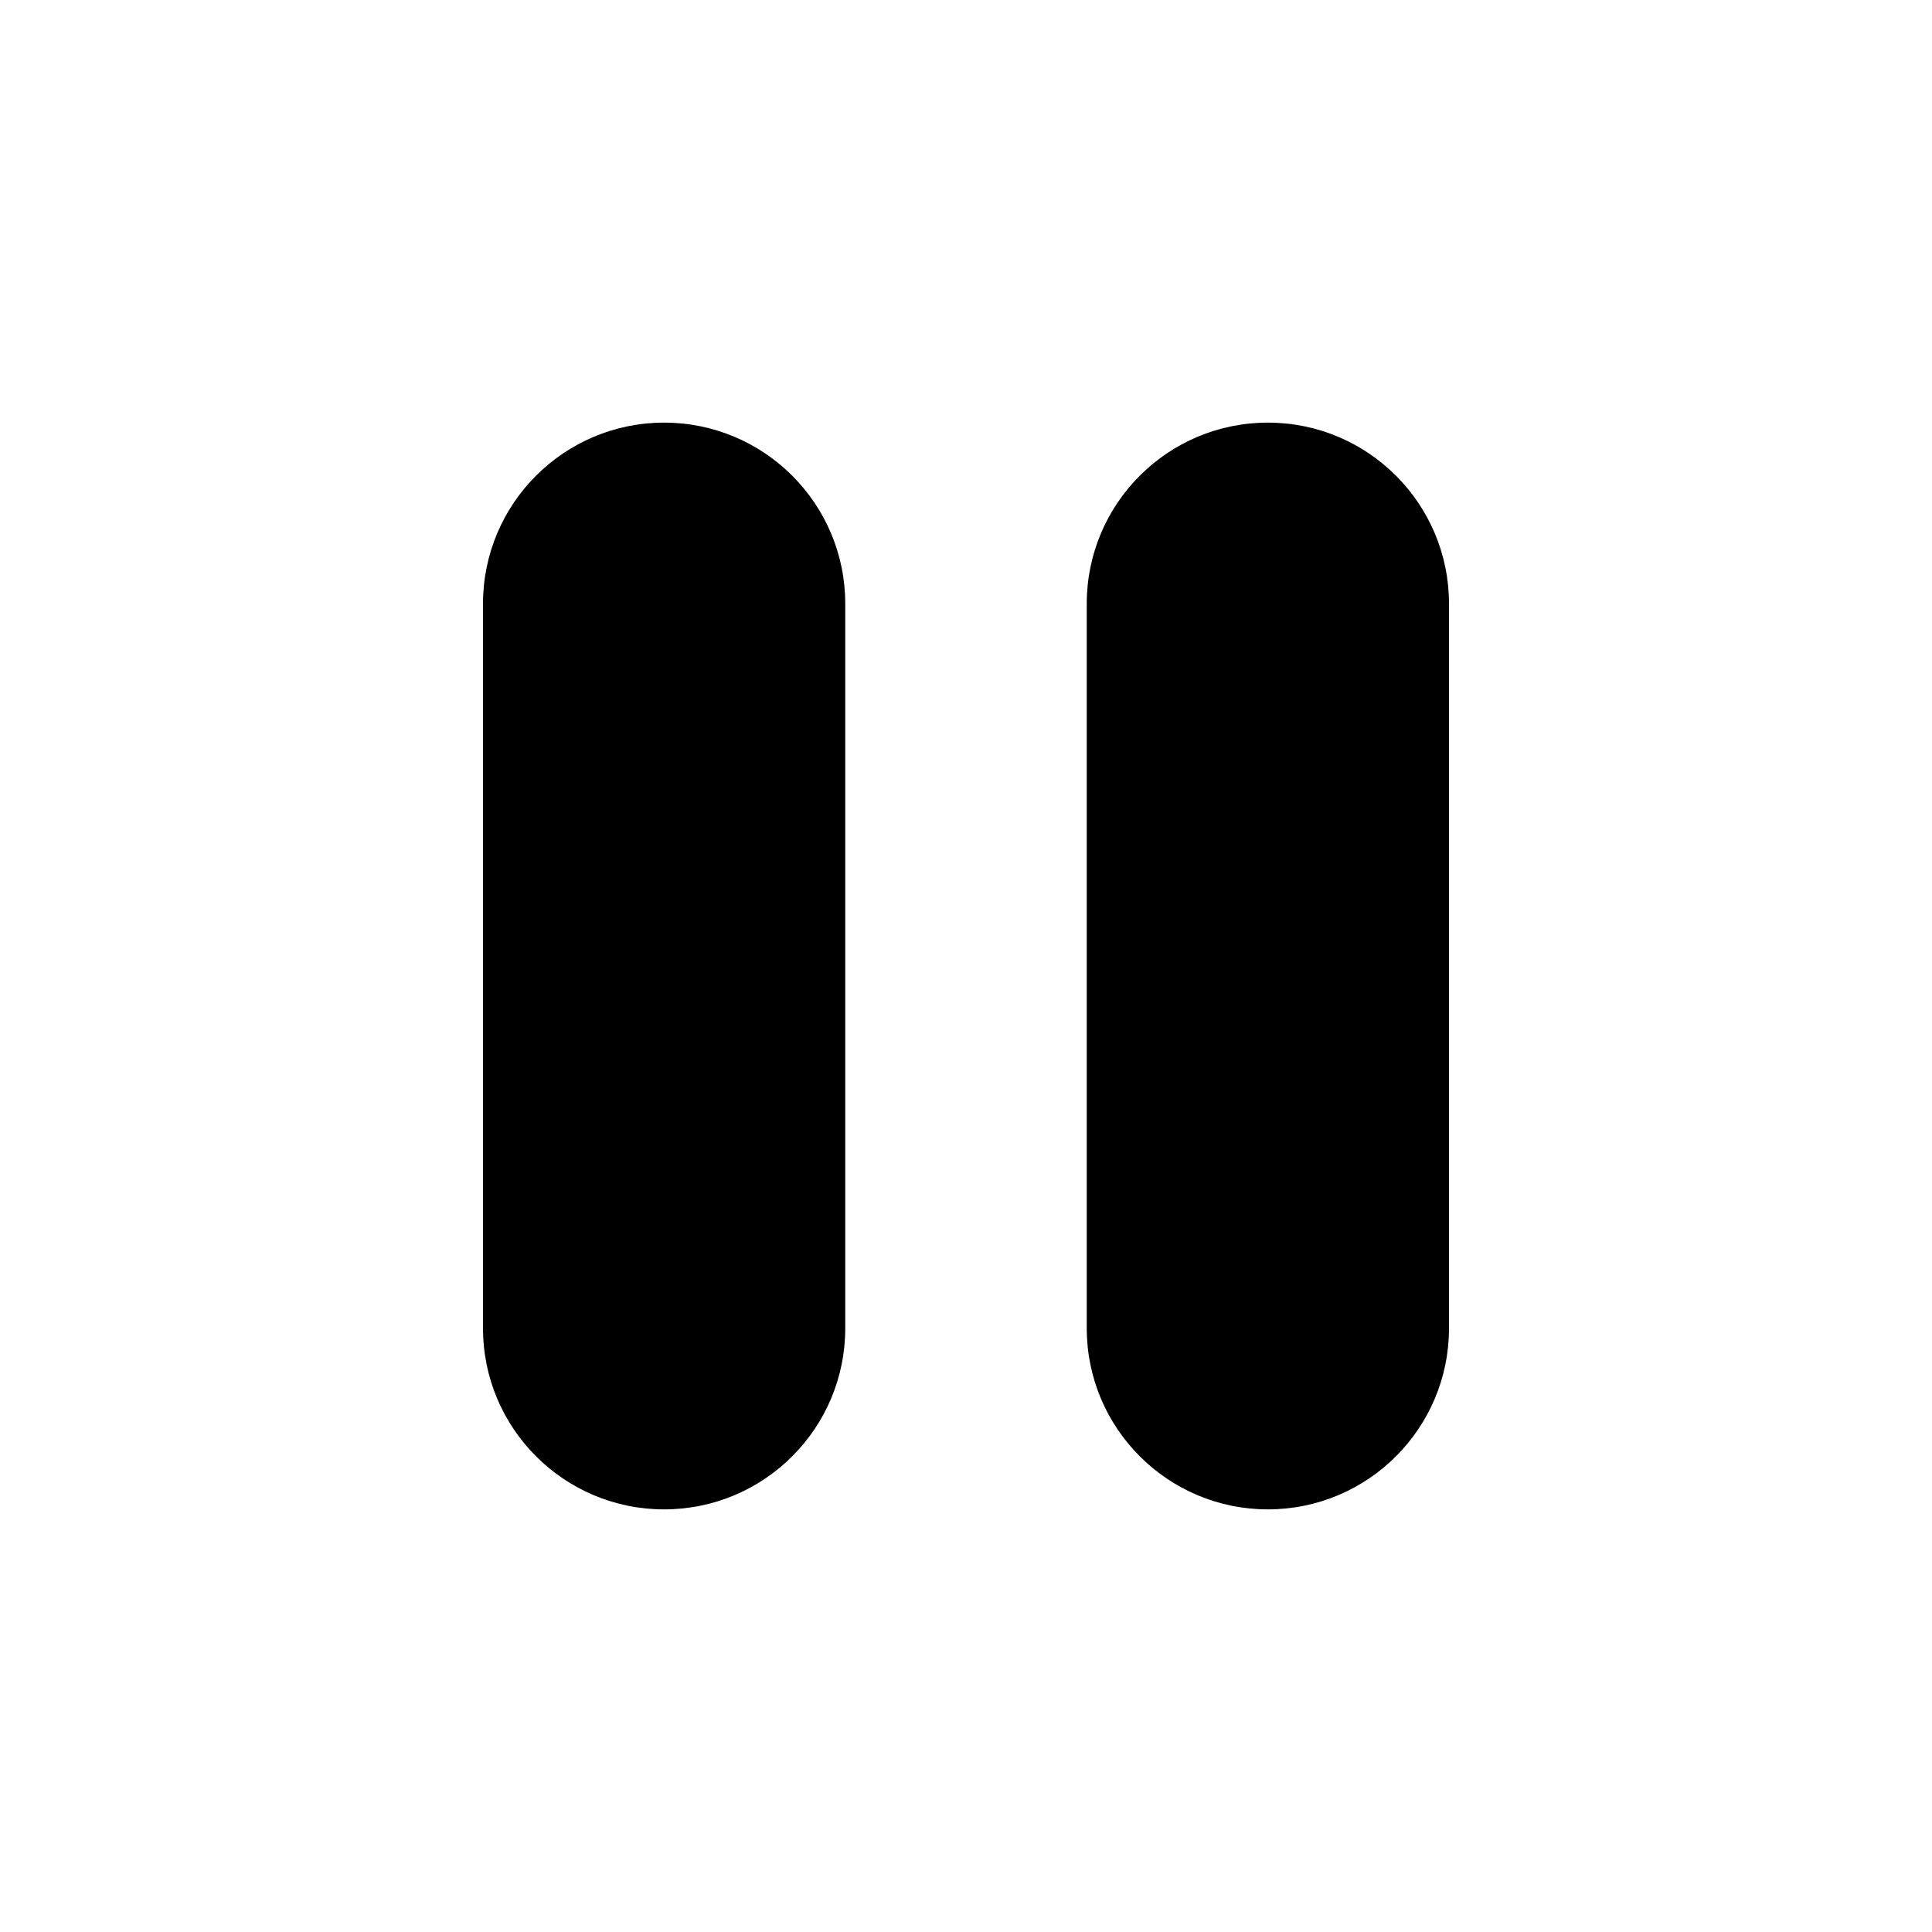
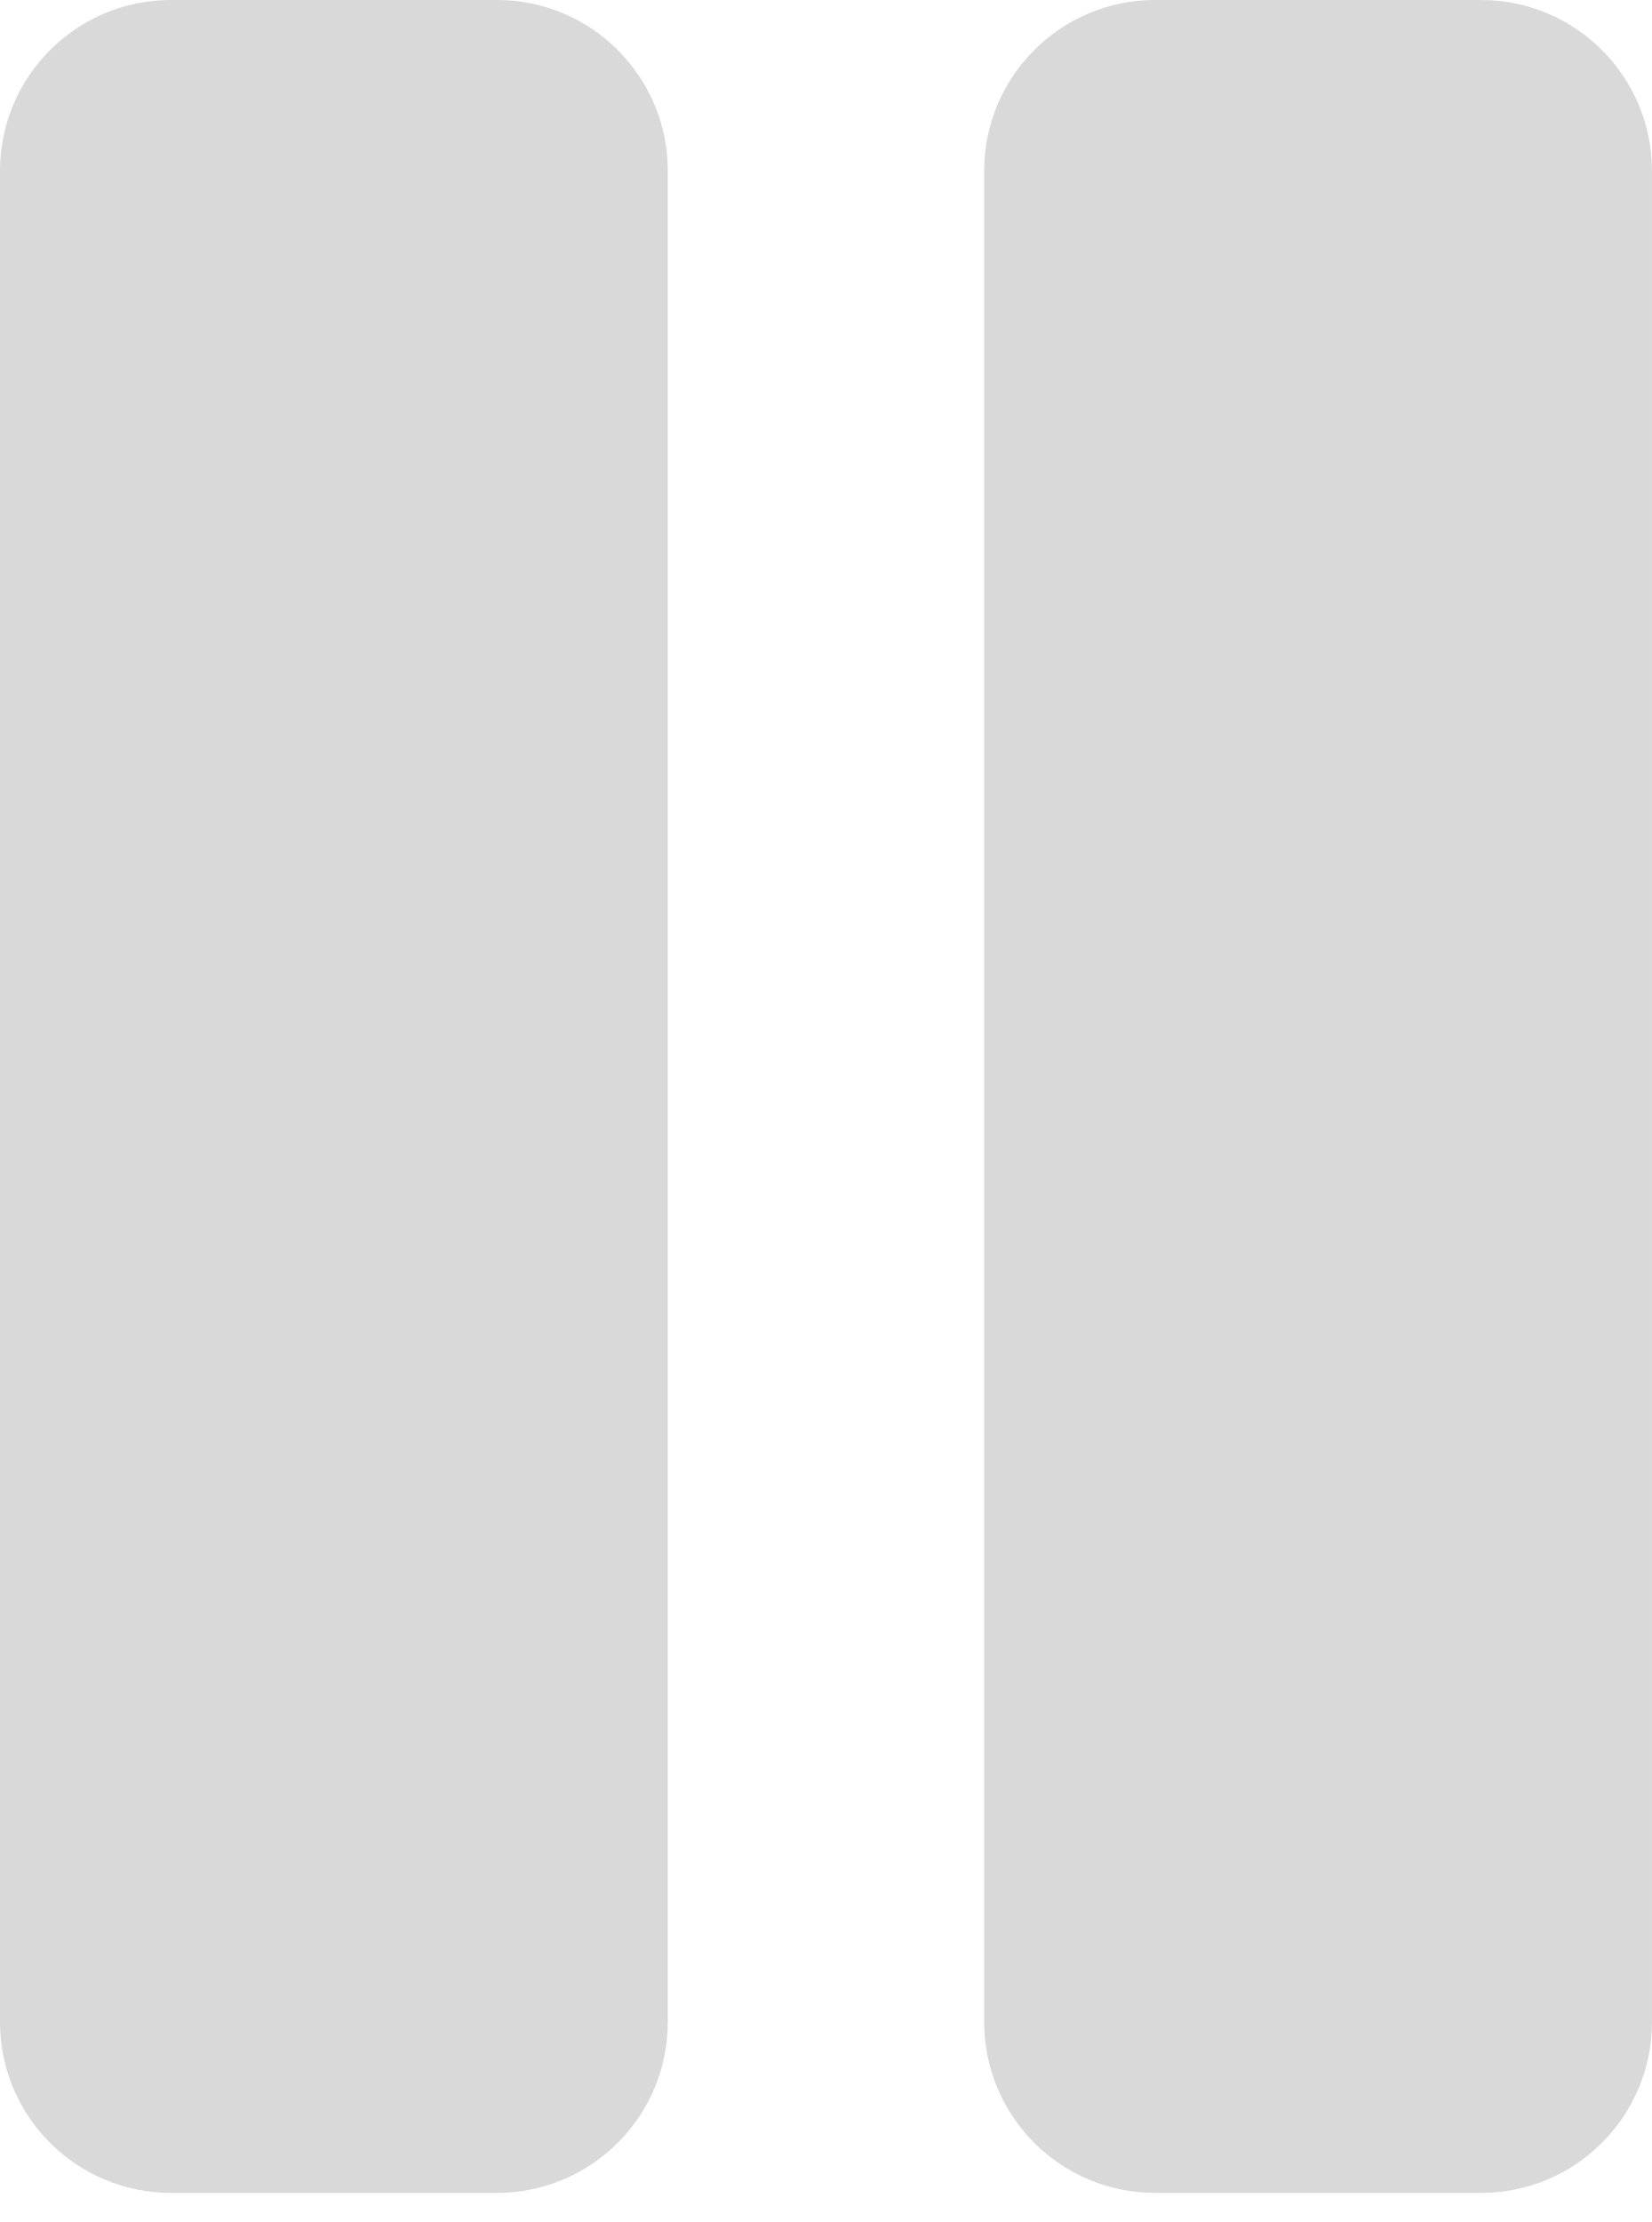
- <svg xmlns="http://www.w3.org/2000/svg" width="16" height="16" fill="currentColor" class="bi bi-pause-fill" viewBox="0 0 16 16">
-   <path d="M5.5 3.5A1.5 1.5 0 0 1 7 5v6a1.5 1.5 0 0 1-3 0V5a1.5 1.5 0 0 1 1.5-1.5m5 0A1.5 1.5 0 0 1 12 5v6a1.5 1.5 0 0 1-3 0V5a1.5 1.5 0 0 1 1.5-1.5" />
+ <svg xmlns="http://www.w3.org/2000/svg" width="29" height="39" viewBox="0 0 29 39" fill="none">
+   <rect width="11.723" height="38.489" rx="3" fill="#D9D9D9" />
+   <rect x="17.277" width="11.723" height="38.489" rx="3" fill="#D9D9D9" />
</svg>
